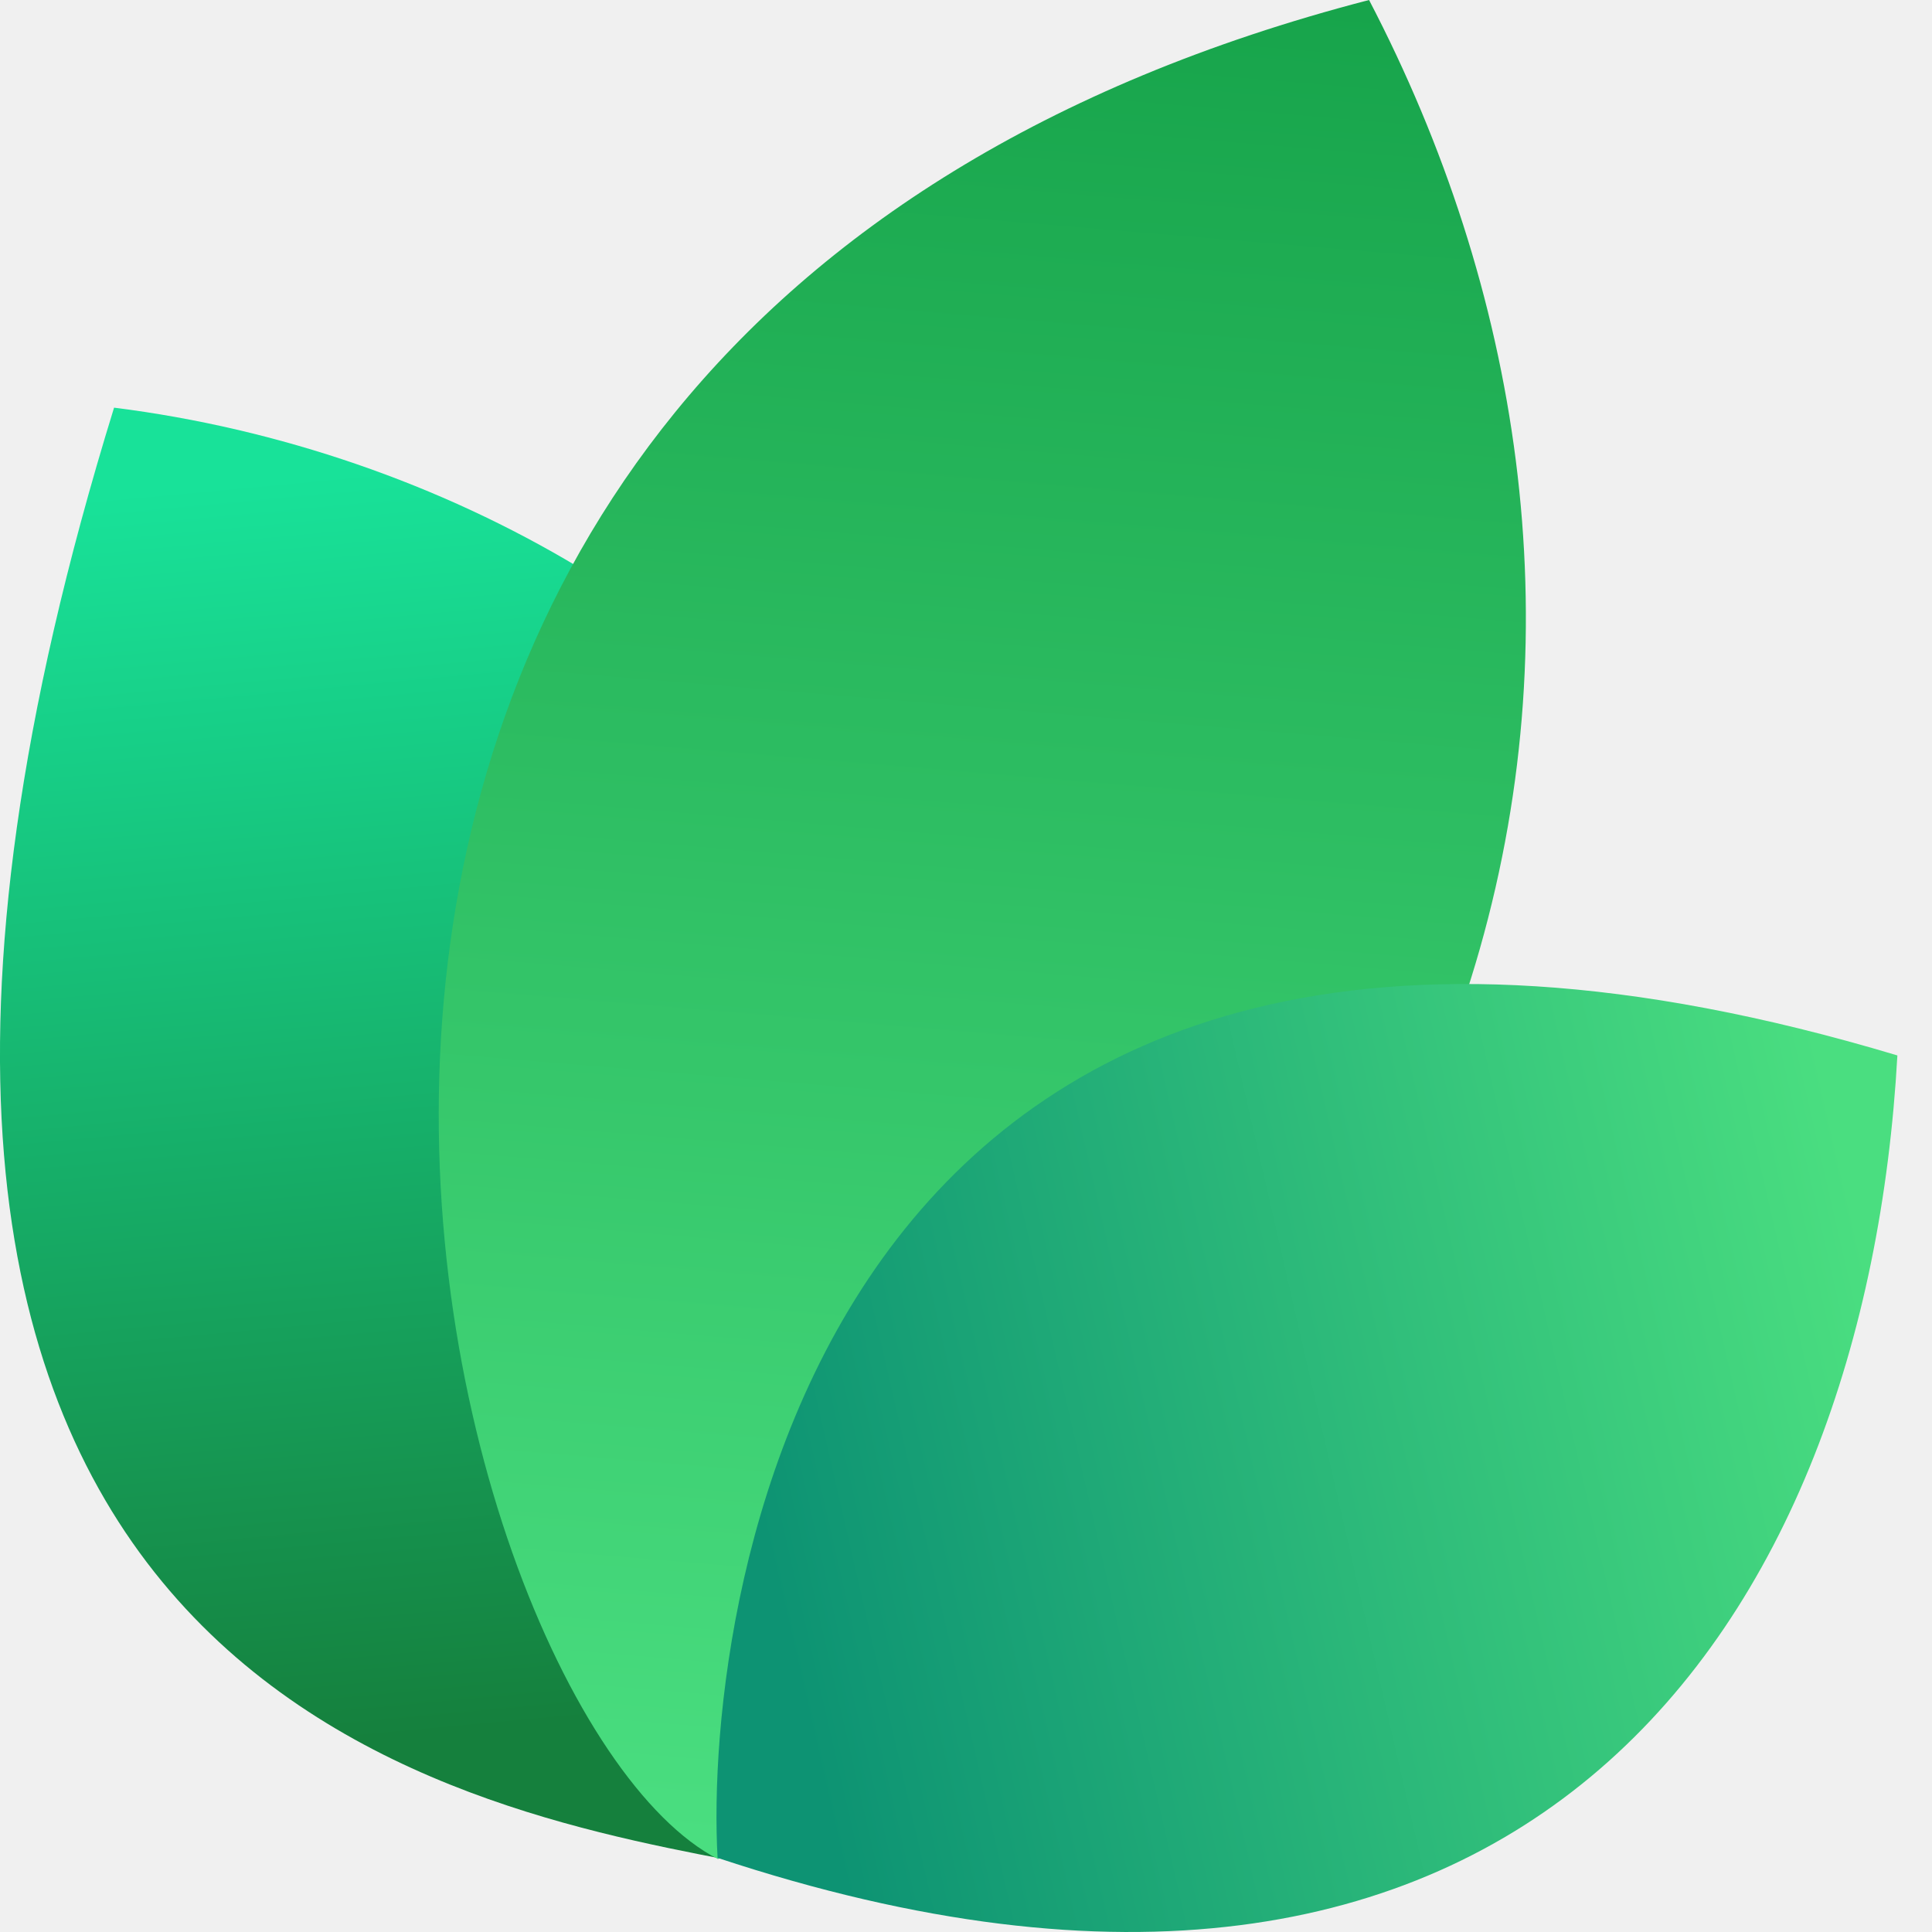
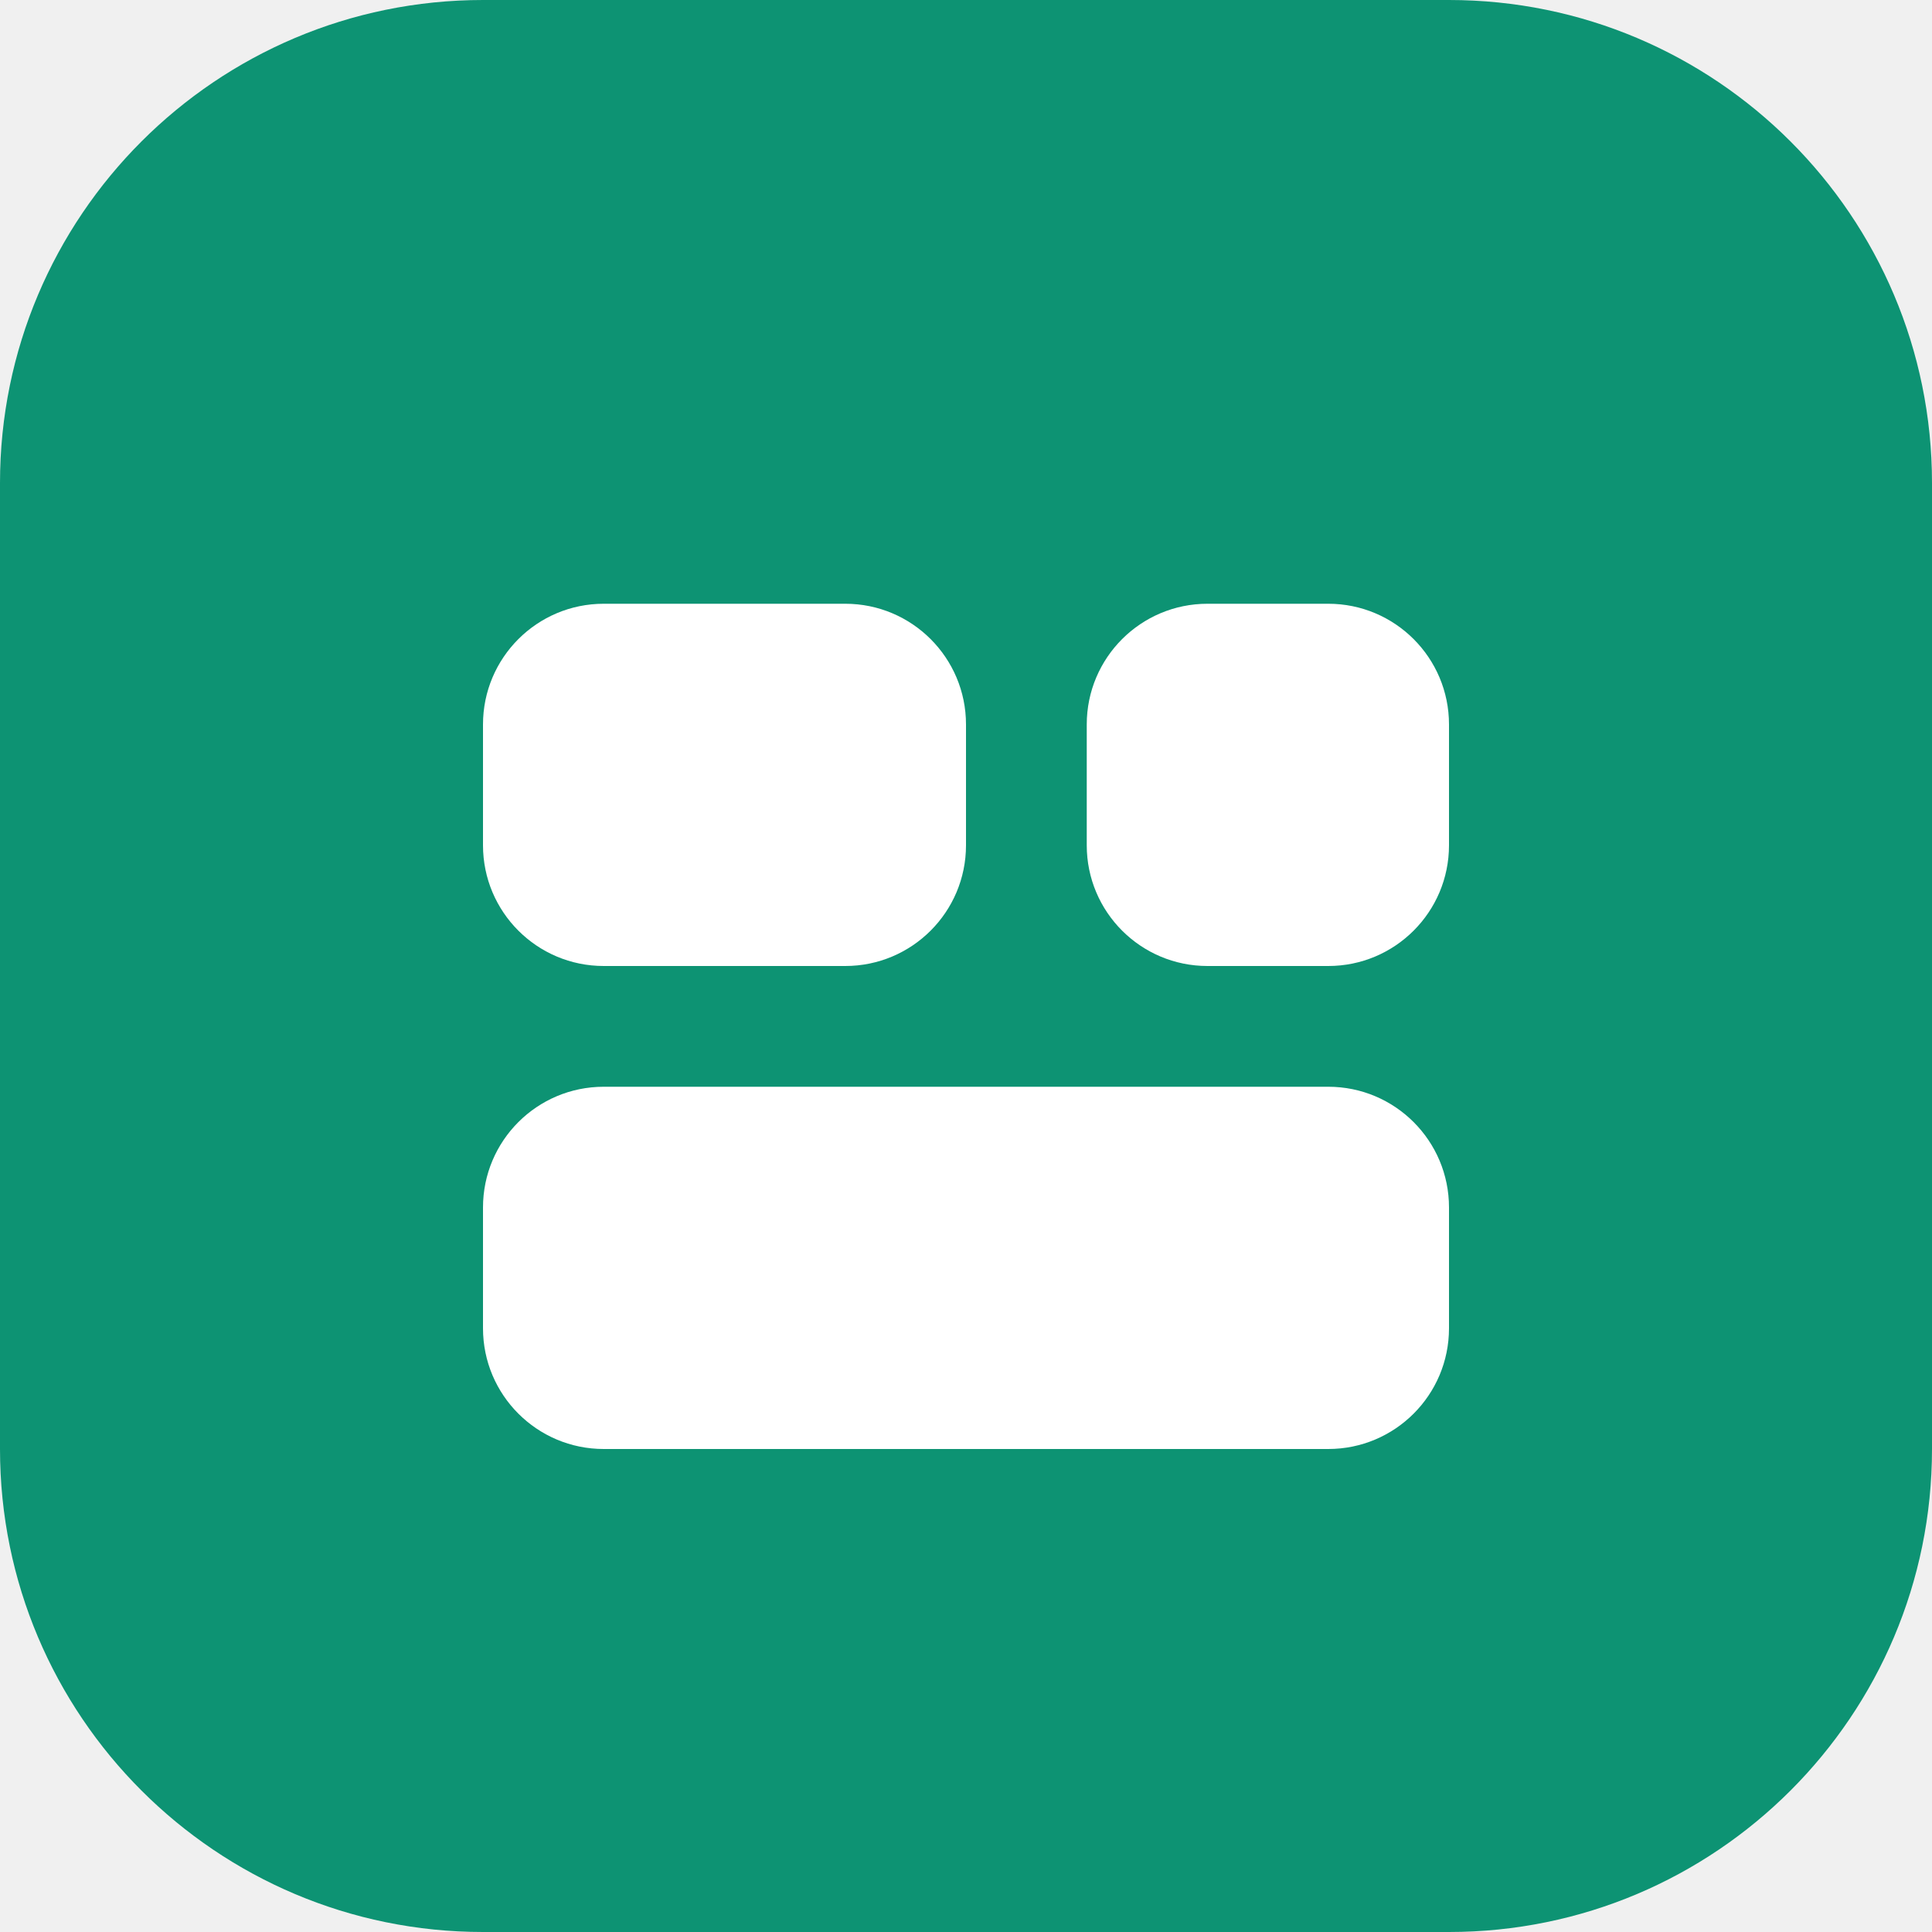
- <svg xmlns="http://www.w3.org/2000/svg" width="24" height="24" viewBox="0 0 24 24" fill="none">
-   <path d="M9.061 23.108C5.268 22.377 -3.391 20.627 1.417 5.064C9.634 6.099 16.973 14.064 9.061 23.108Z" fill="url(#paint0_linear_17557_2021)" />
-   <path d="M8.919 23.094C5.276 21.222 0.784 4.209 17.007 0C20.757 7.193 19.621 16.545 8.919 23.094Z" fill="url(#paint1_linear_17557_2021)" />
-   <path d="M8.914 23.079C8.735 19.882 10.159 9.085 23.57 13.111C23.181 20.123 18.984 26.418 8.914 23.079Z" fill="url(#paint2_linear_17557_2021)" />
-   <defs>
-     <linearGradient id="paint0_linear_17557_2021" x1="3.776" y1="5.916" x2="5.232" y2="21.559" gradientUnits="userSpaceOnUse">
-       <stop stop-color="#18E299" />
-       <stop offset="1" stop-color="#15803D" />
-     </linearGradient>
-     <linearGradient id="paint1_linear_17557_2021" x1="12.171" y1="-0.718" x2="10.19" y2="22.983" gradientUnits="userSpaceOnUse">
-       <stop stop-color="#16A34A" />
-       <stop offset="1" stop-color="#4ADE80" />
-     </linearGradient>
-     <linearGradient id="paint2_linear_17557_2021" x1="23.133" y1="15.353" x2="9.338" y2="18.52" gradientUnits="userSpaceOnUse">
-       <stop stop-color="#4ADE80" />
-       <stop offset="1" stop-color="#0D9373" />
-     </linearGradient>
-   </defs>
+ <svg xmlns="http://www.w3.org/2000/svg" width="32" height="32" viewBox="0 0 32 32" fill="none">
+   <rect width="32" height="32" rx="8" fill="#0D9373" />
+   <path d="M8 12C8 10.895 8.895 10 10 10H14C15.105 10 16 10.895 16 12V14C16 15.105 15.105 16 14 16H10C8.895 16 8 15.105 8 14V12Z" fill="white" />
+   <path d="M18 12C18 10.895 18.895 10 20 10H22C23.105 10 24 10.895 24 12V14C24 15.105 23.105 16 22 16H20C18.895 16 18 15.105 18 14V12Z" fill="white" />
+   <path d="M8 20C8 18.895 8.895 18 10 18H22C23.105 18 24 18.895 24 20V22C24 23.105 23.105 24 22 24H10C8.895 24 8 23.105 8 22V20Z" fill="white" />
</svg>
